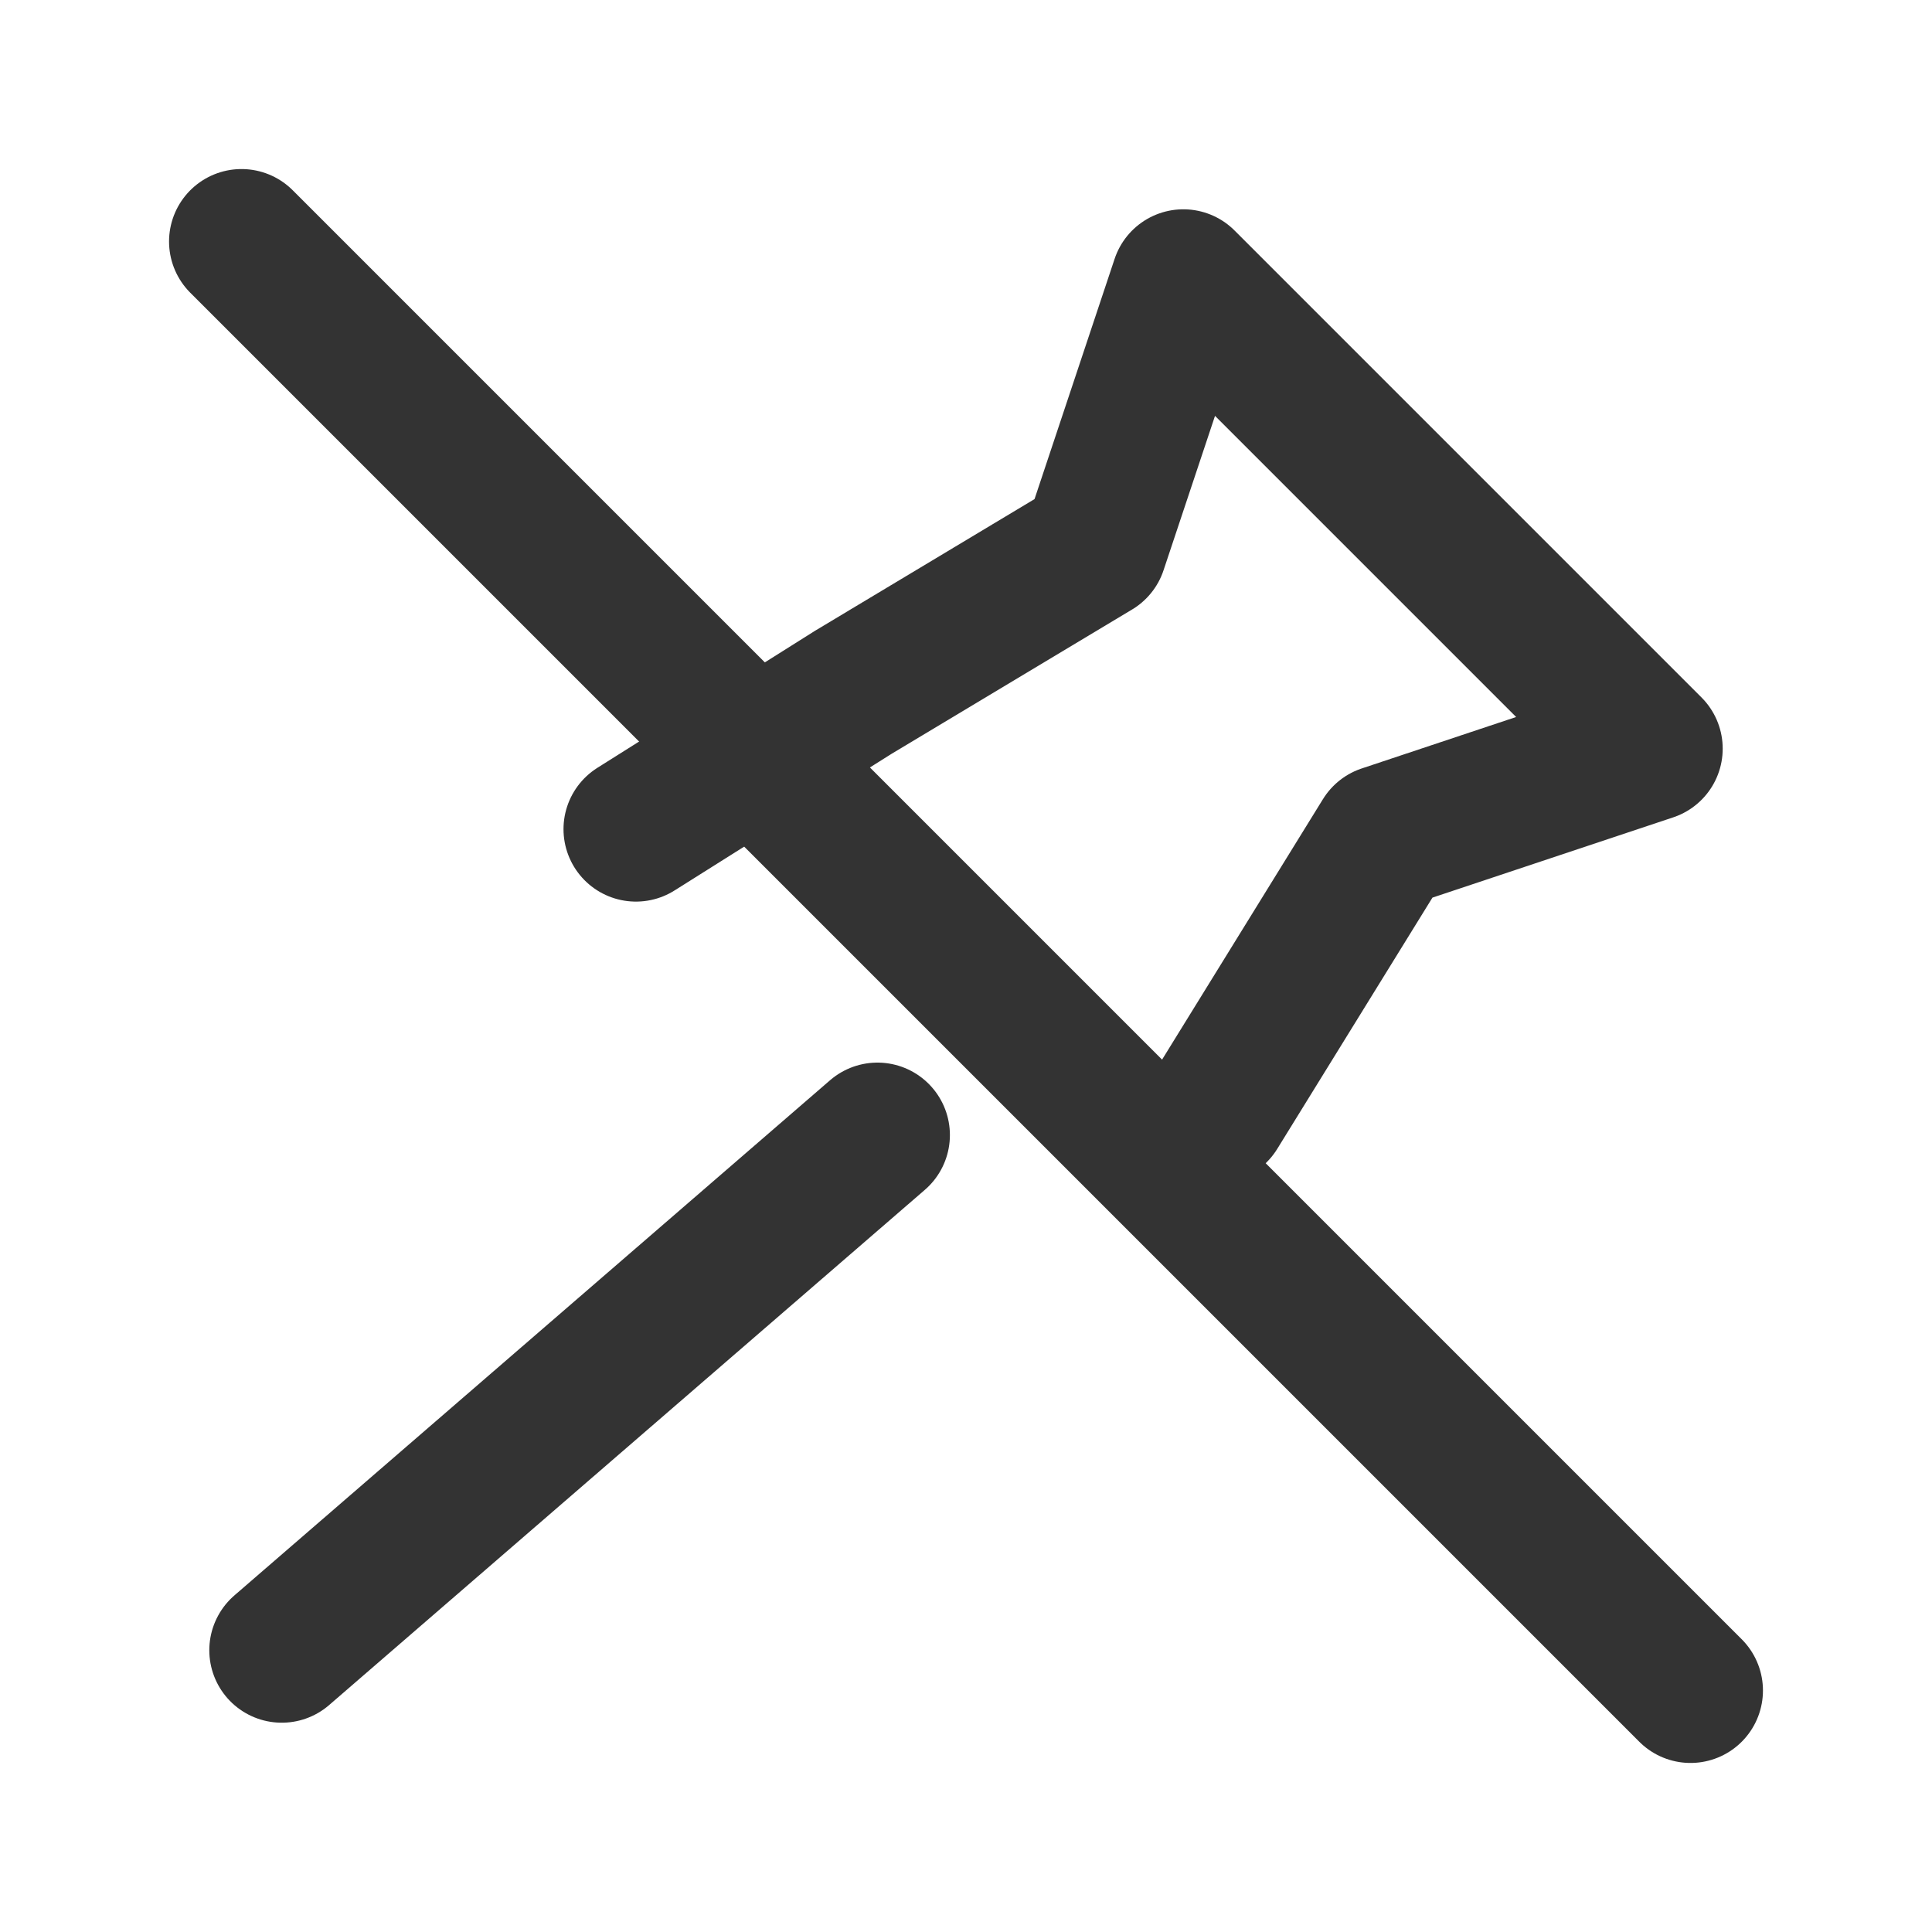
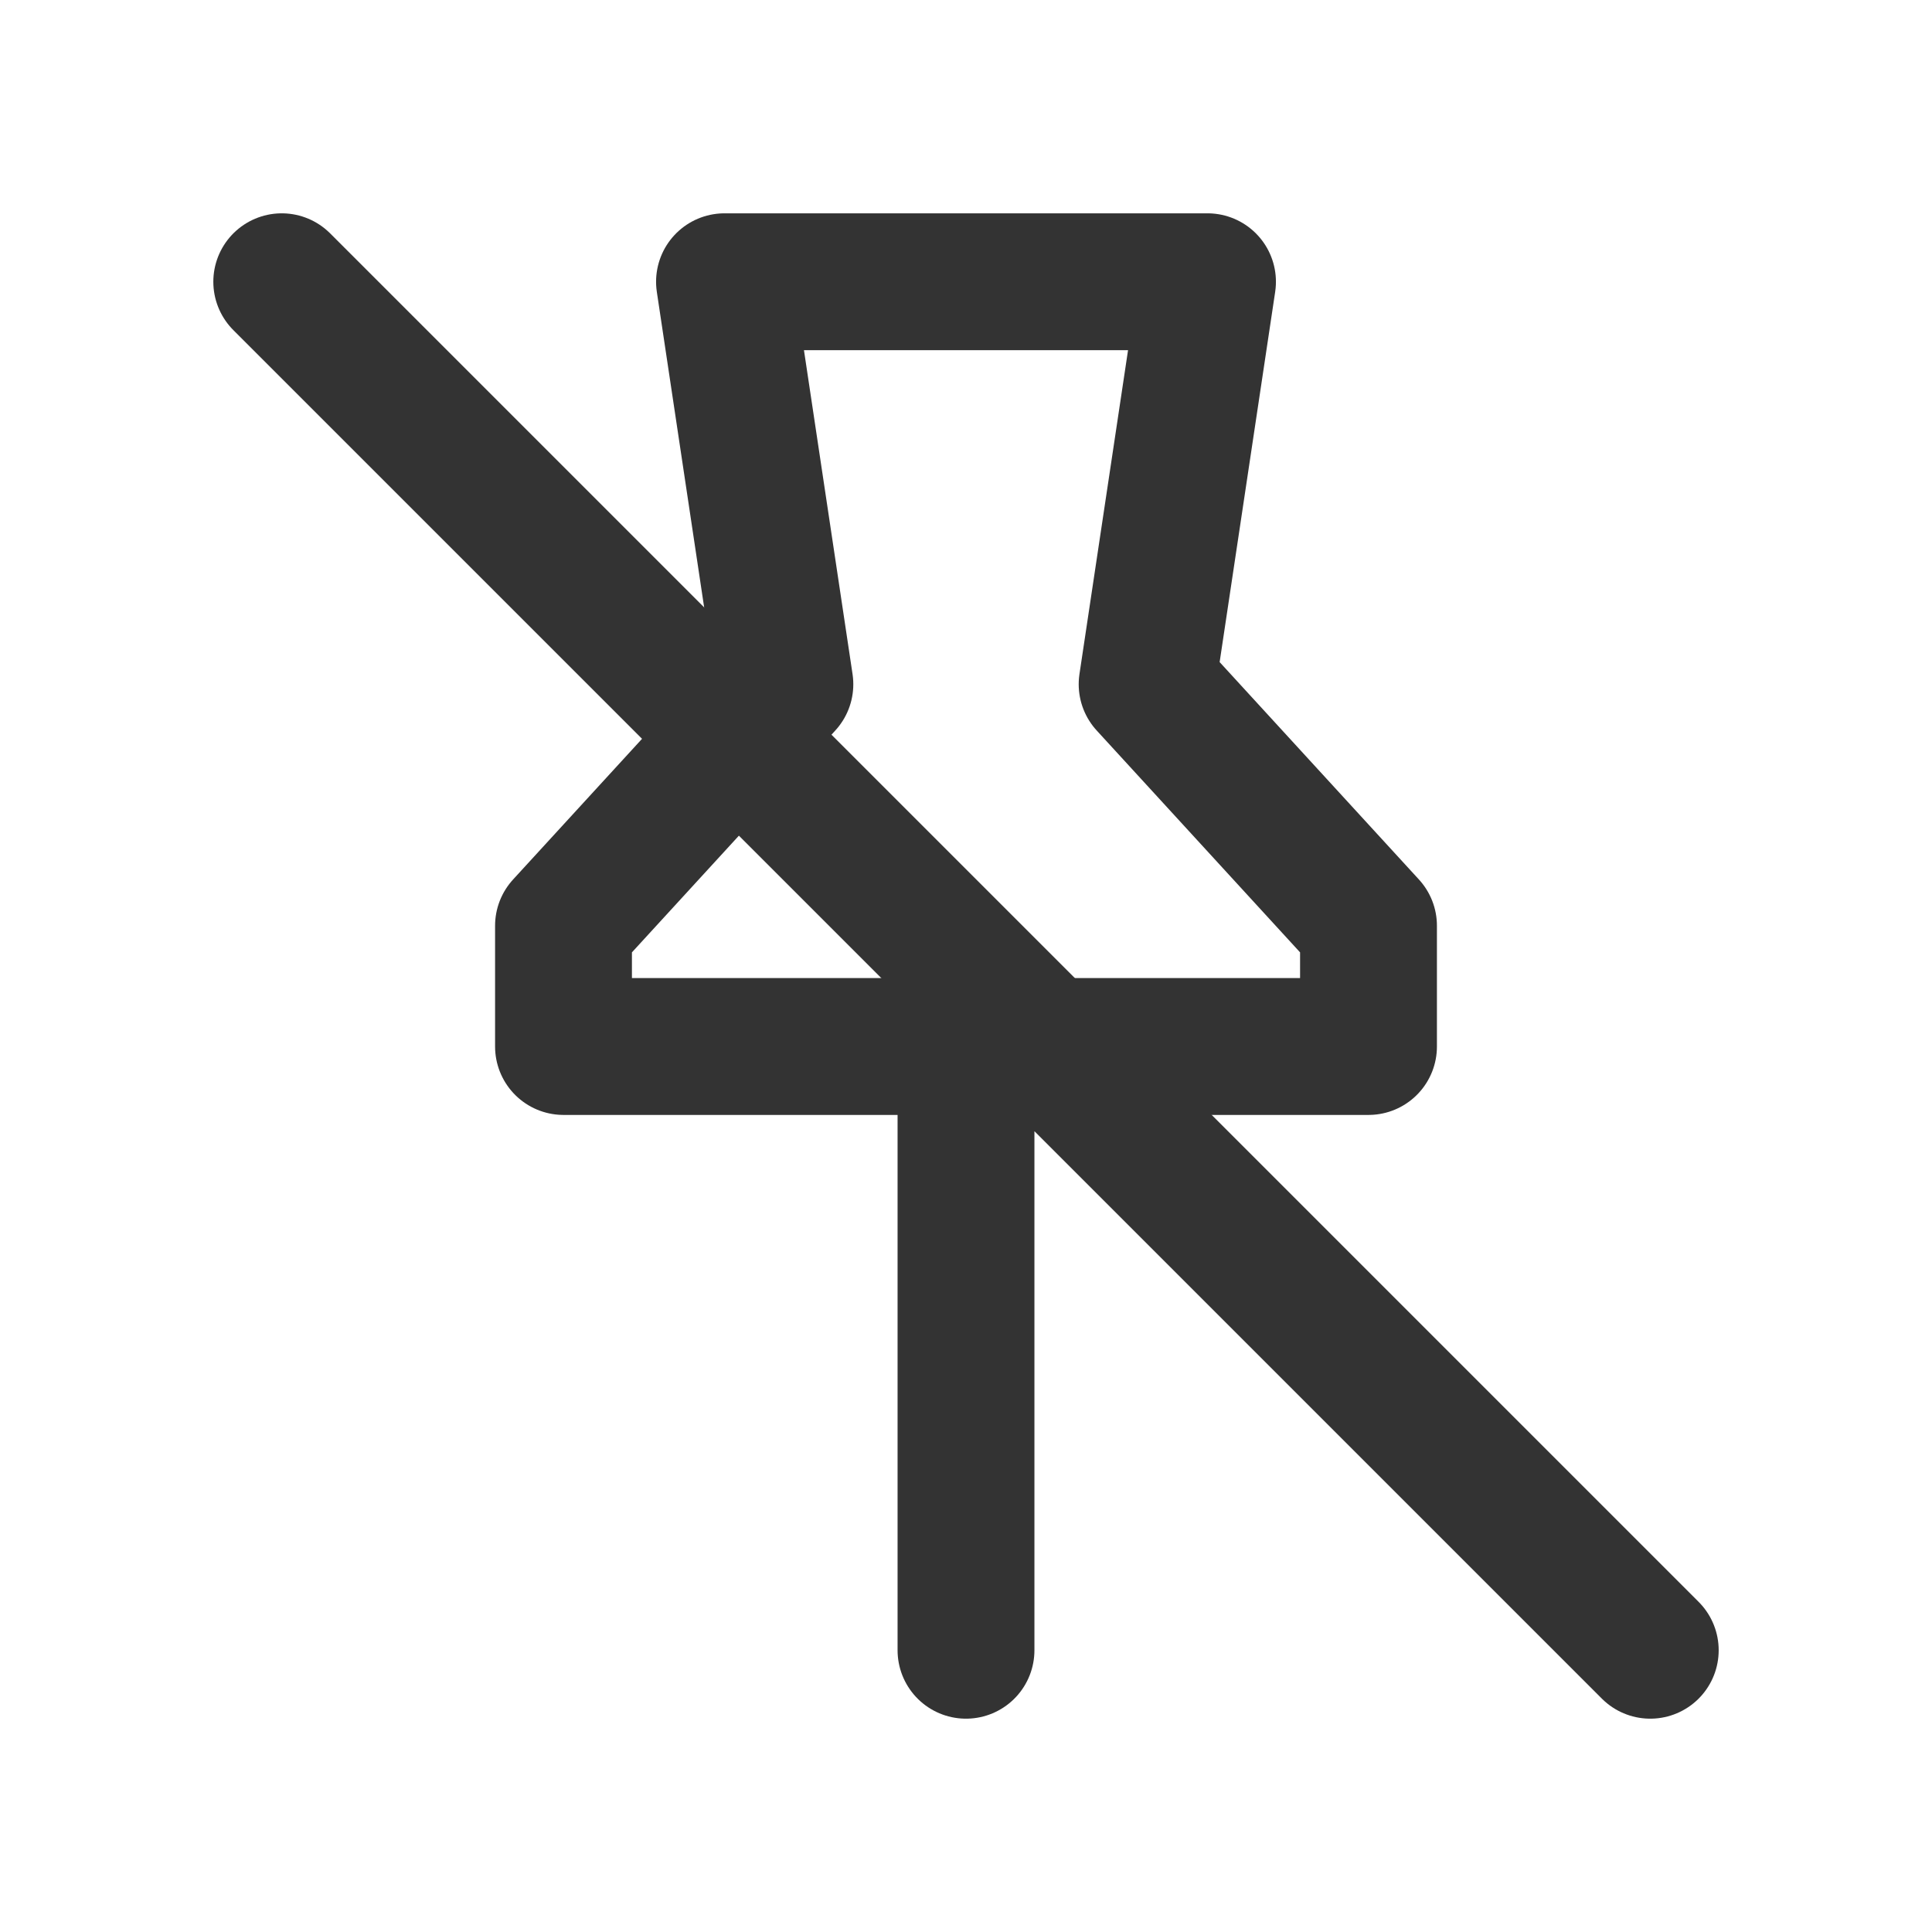
- <svg xmlns="http://www.w3.org/2000/svg" viewBox="0 0 24 24" fill="none" stroke="#333333" stroke-width="1.8" stroke-linecap="round" stroke-linejoin="round">
-   <path d="M14.7 3.5l5.8 5.8-3.3 1.1-2.1 3.4M10.9 14.1l-7.4 6.4M7.9 10.3l2.7-1.7 3-1.8 1.1-3.3" />
-   <path d="M3 3l18 18" />
+ <svg xmlns="http://www.w3.org/2000/svg" viewBox="0 0 24 24" fill="none" stroke="#333333" stroke-width="1.7" stroke-linecap="round" stroke-linejoin="round">
+   <path d="M9 3.5h6l-.75 5 2.75 3V13H7v-1.5l2.75-3L9 3.5z" />
+   <path d="M12 13v7.5M3.5 3.5l17 17" />
</svg>
